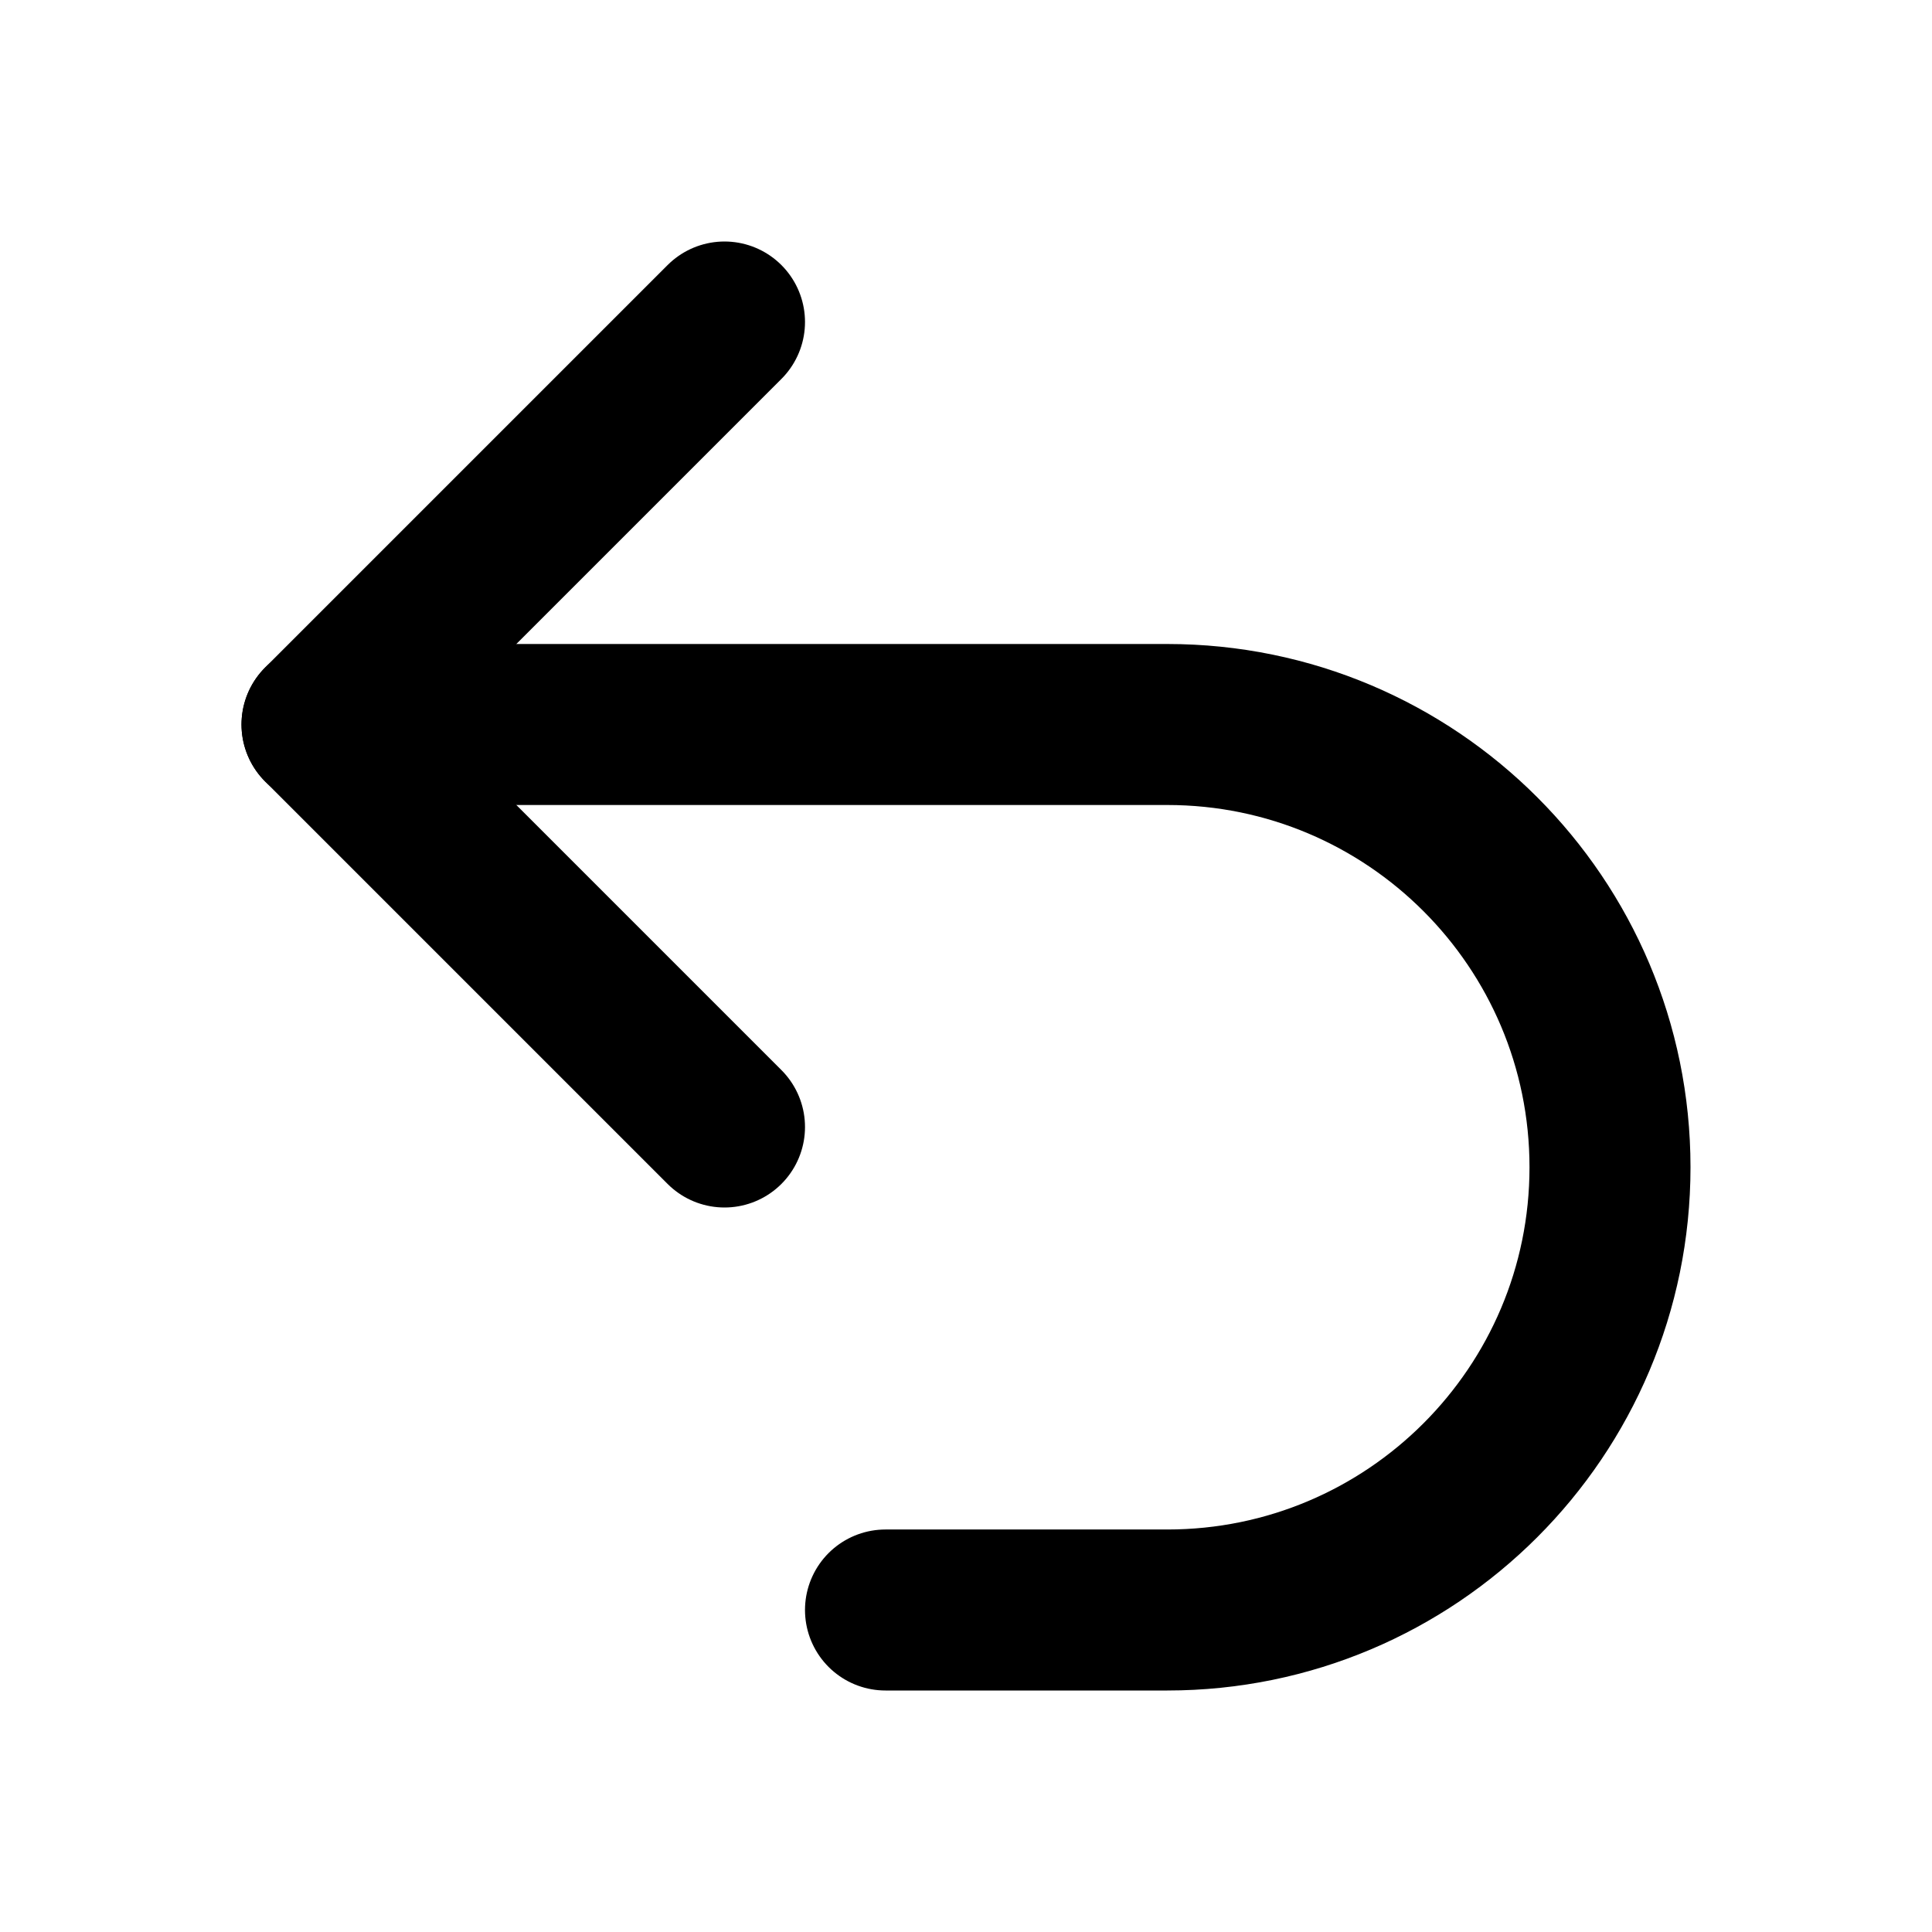
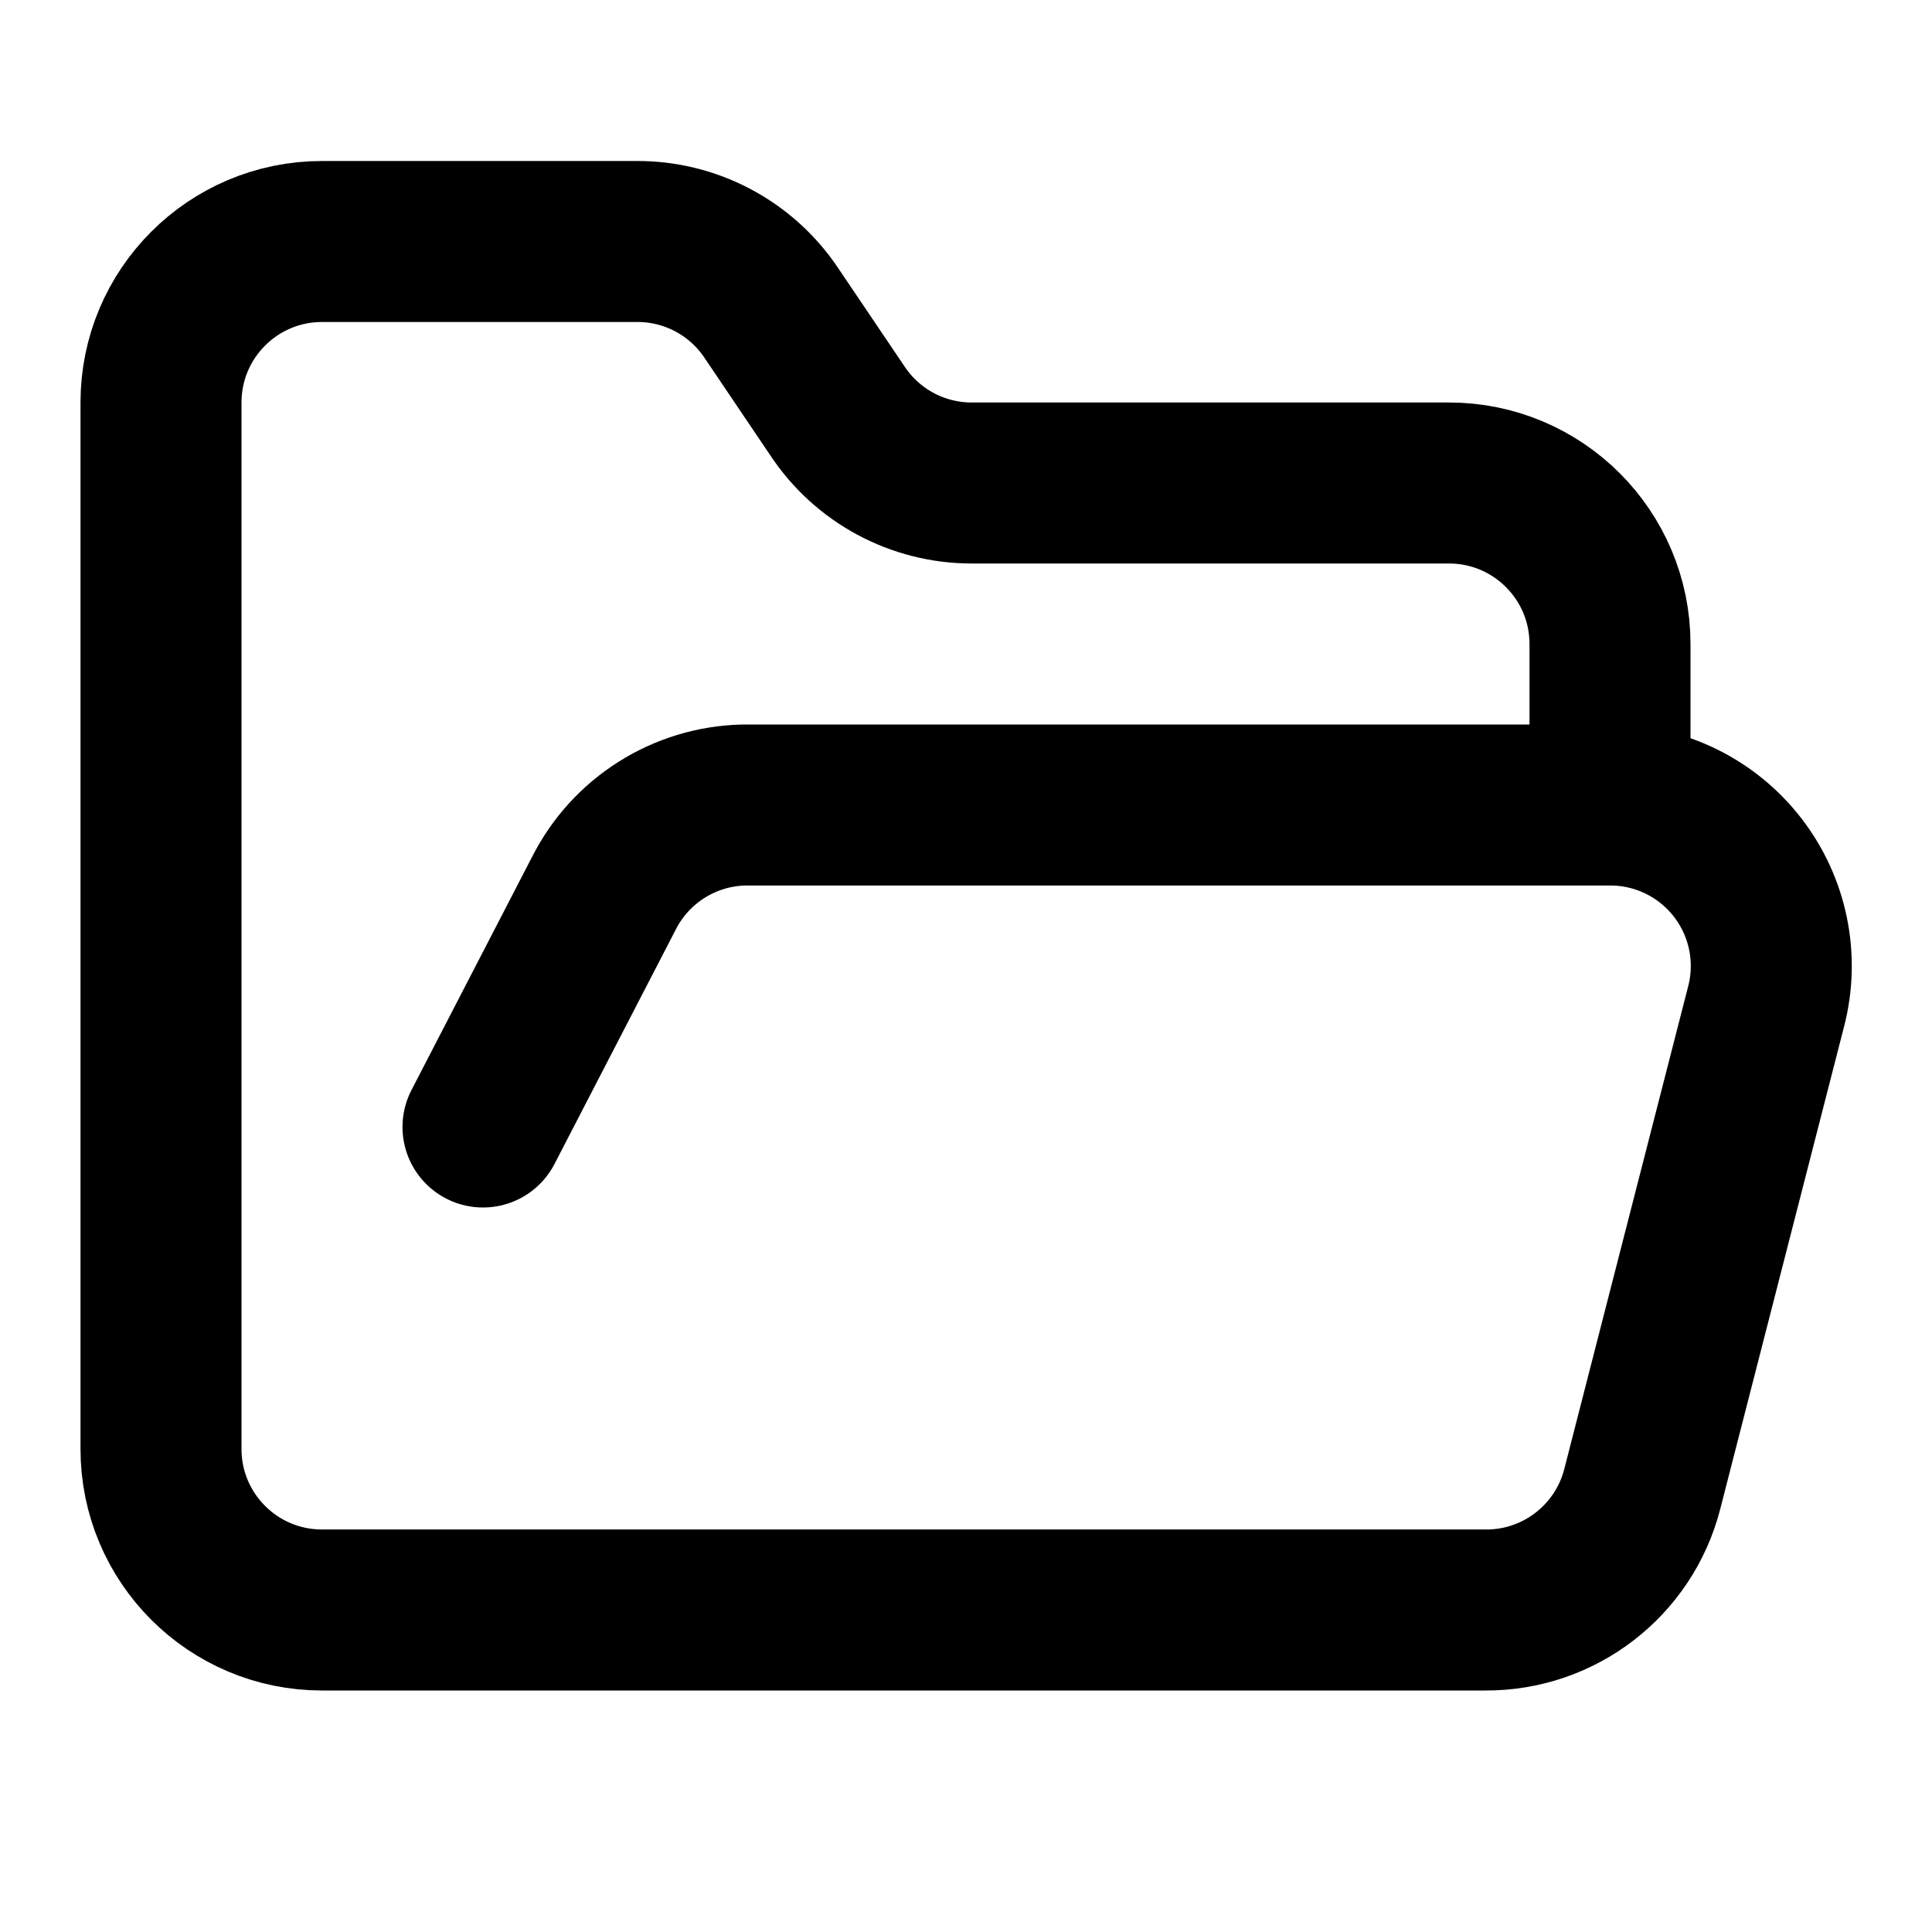
<svg xmlns="http://www.w3.org/2000/svg" width="24" height="24" viewBox="0 0 24 24" fill="none" stroke="currentColor" stroke-width="2" stroke-linecap="round" stroke-linejoin="round">
-   <path d="M9 14 4 9l5-5" />
-   <path d="M4 9h10.5a5.5 5.5 0 0 1 5.5 5.5a5.5 5.5 0 0 1-5.5 5.5H11" />
+   <path d="m6 14 1.5-2.9A2 2 0 0 1 9.24 10H20a2 2 0 0 1 1.94 2.5l-1.54 6a2 2 0 0 1-1.95 1.5H4a2 2 0 0 1-2-2V5a2 2 0 0 1 2-2h3.9a2 2 0 0 1 1.69.9l.81 1.2a2 2 0 0 0 1.67.9H18a2 2 0 0 1 2 2v2" />
</svg>
